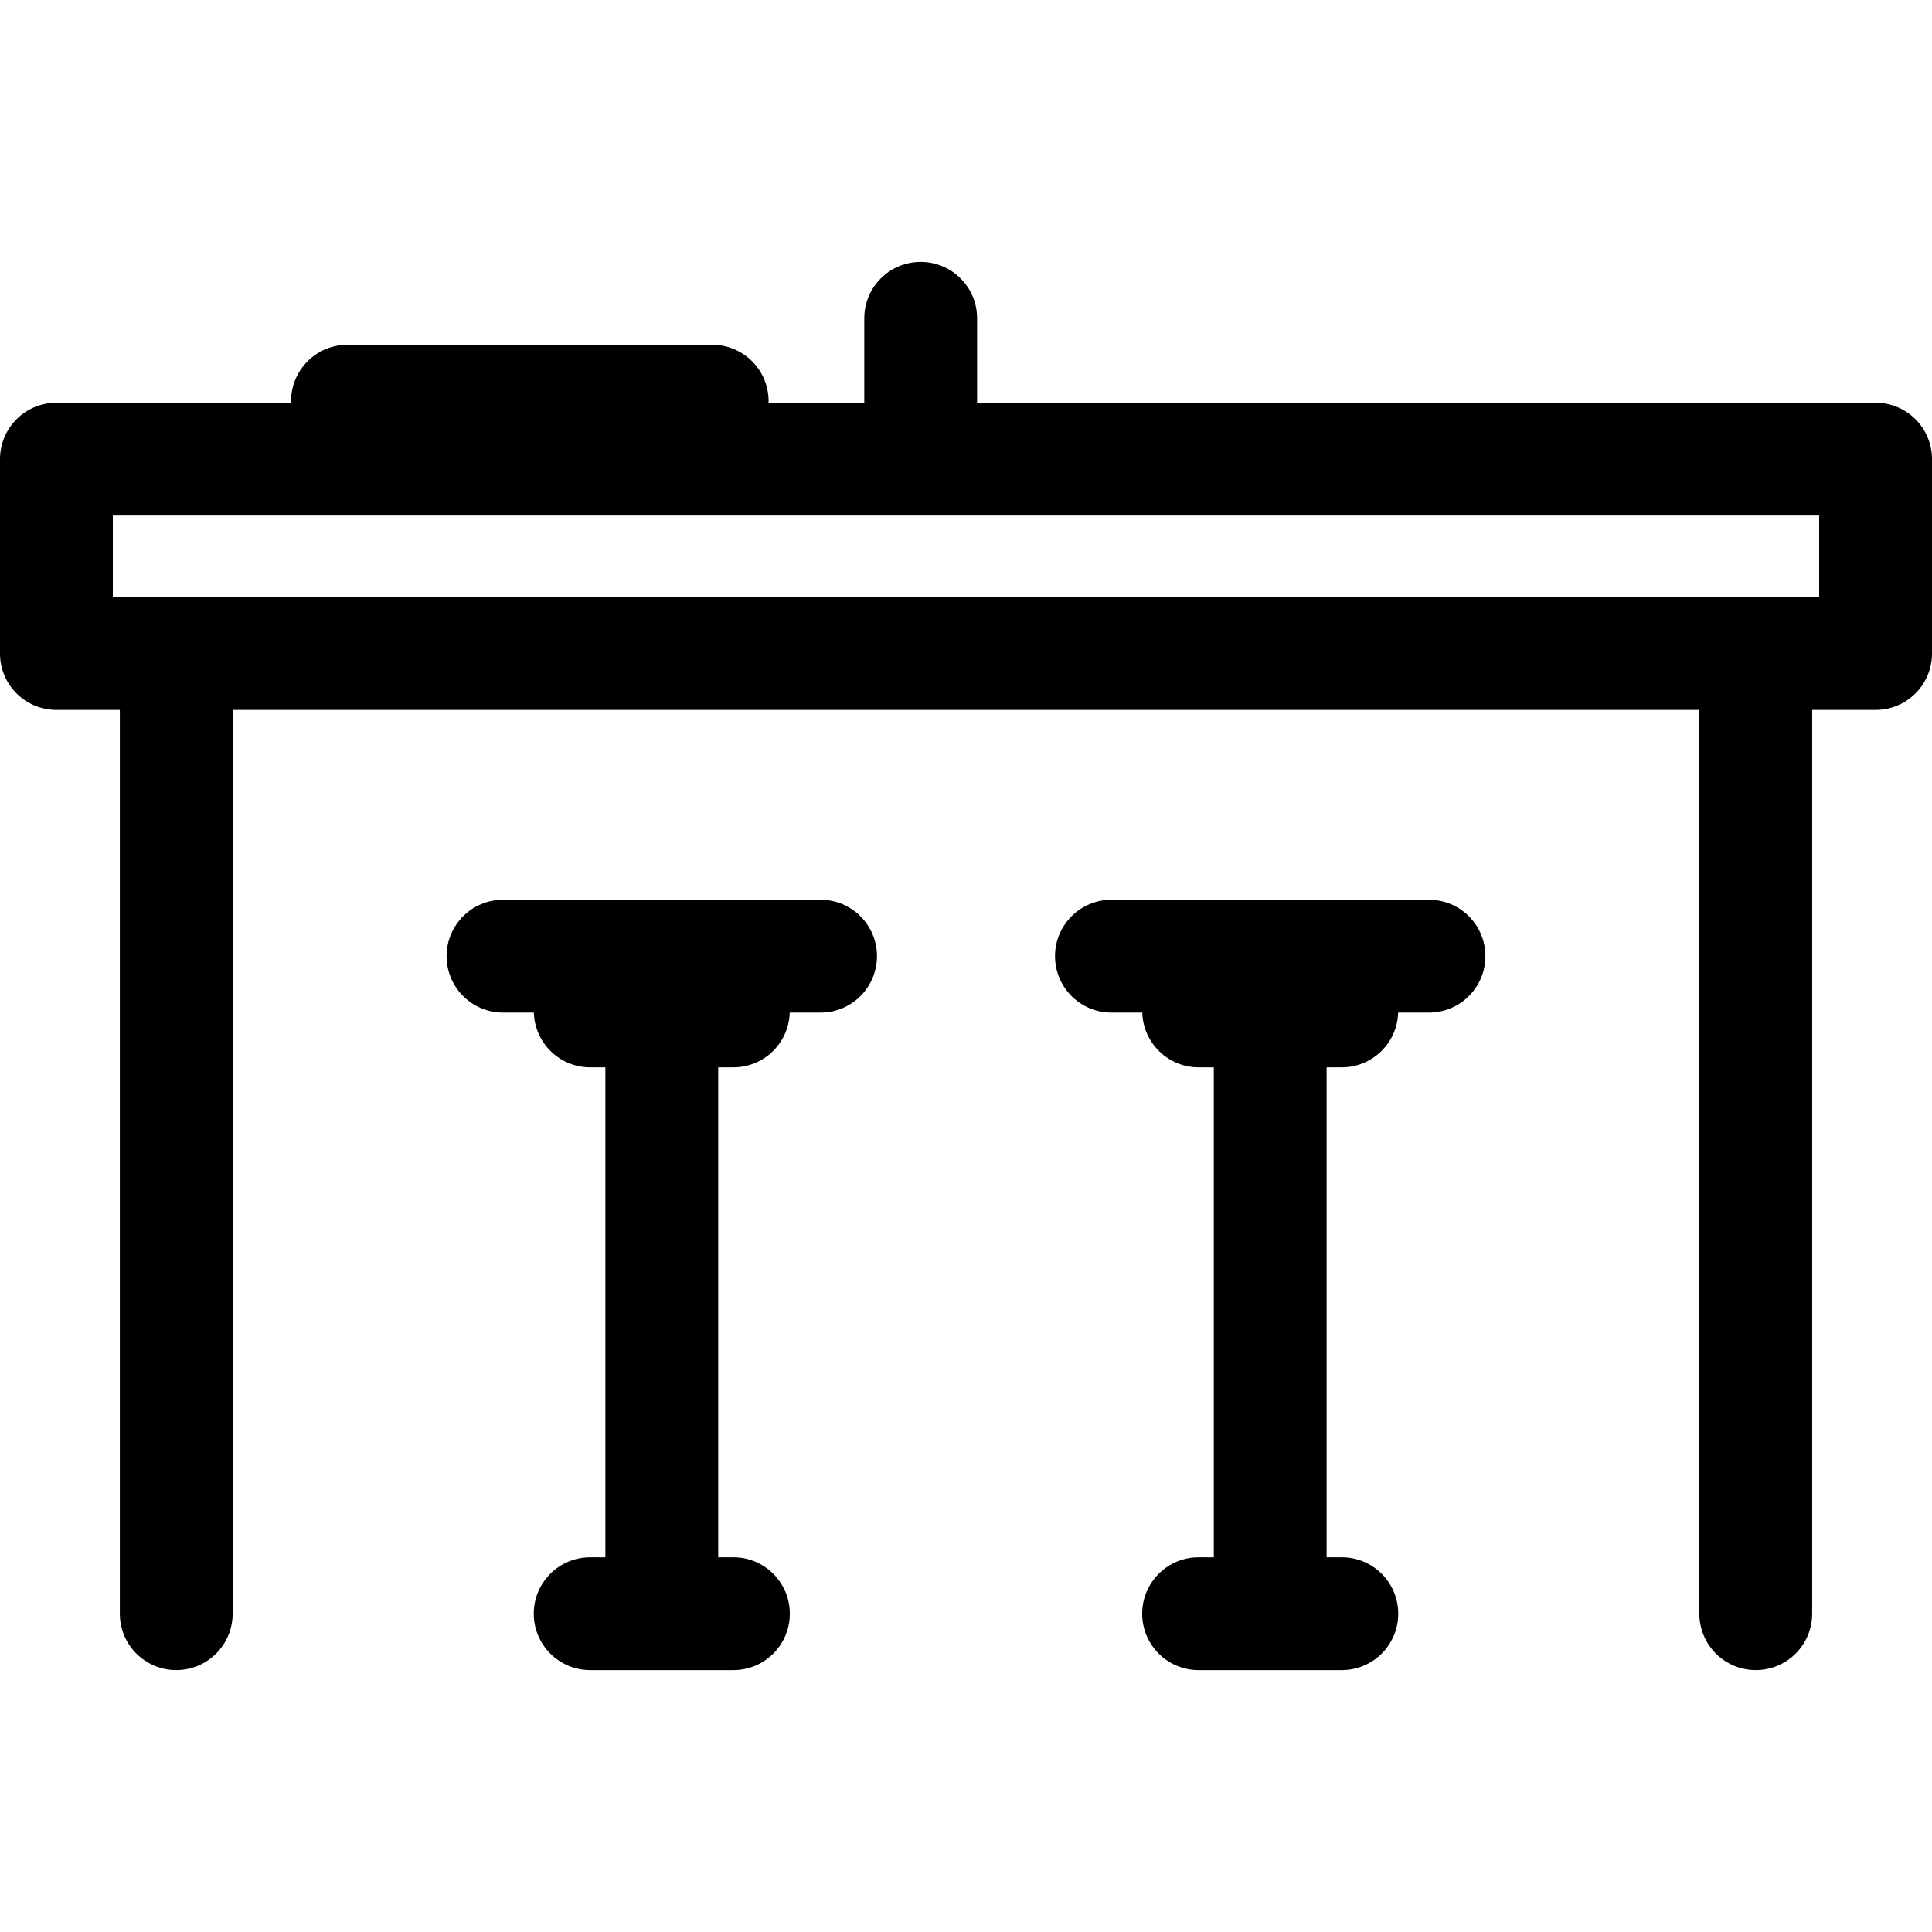
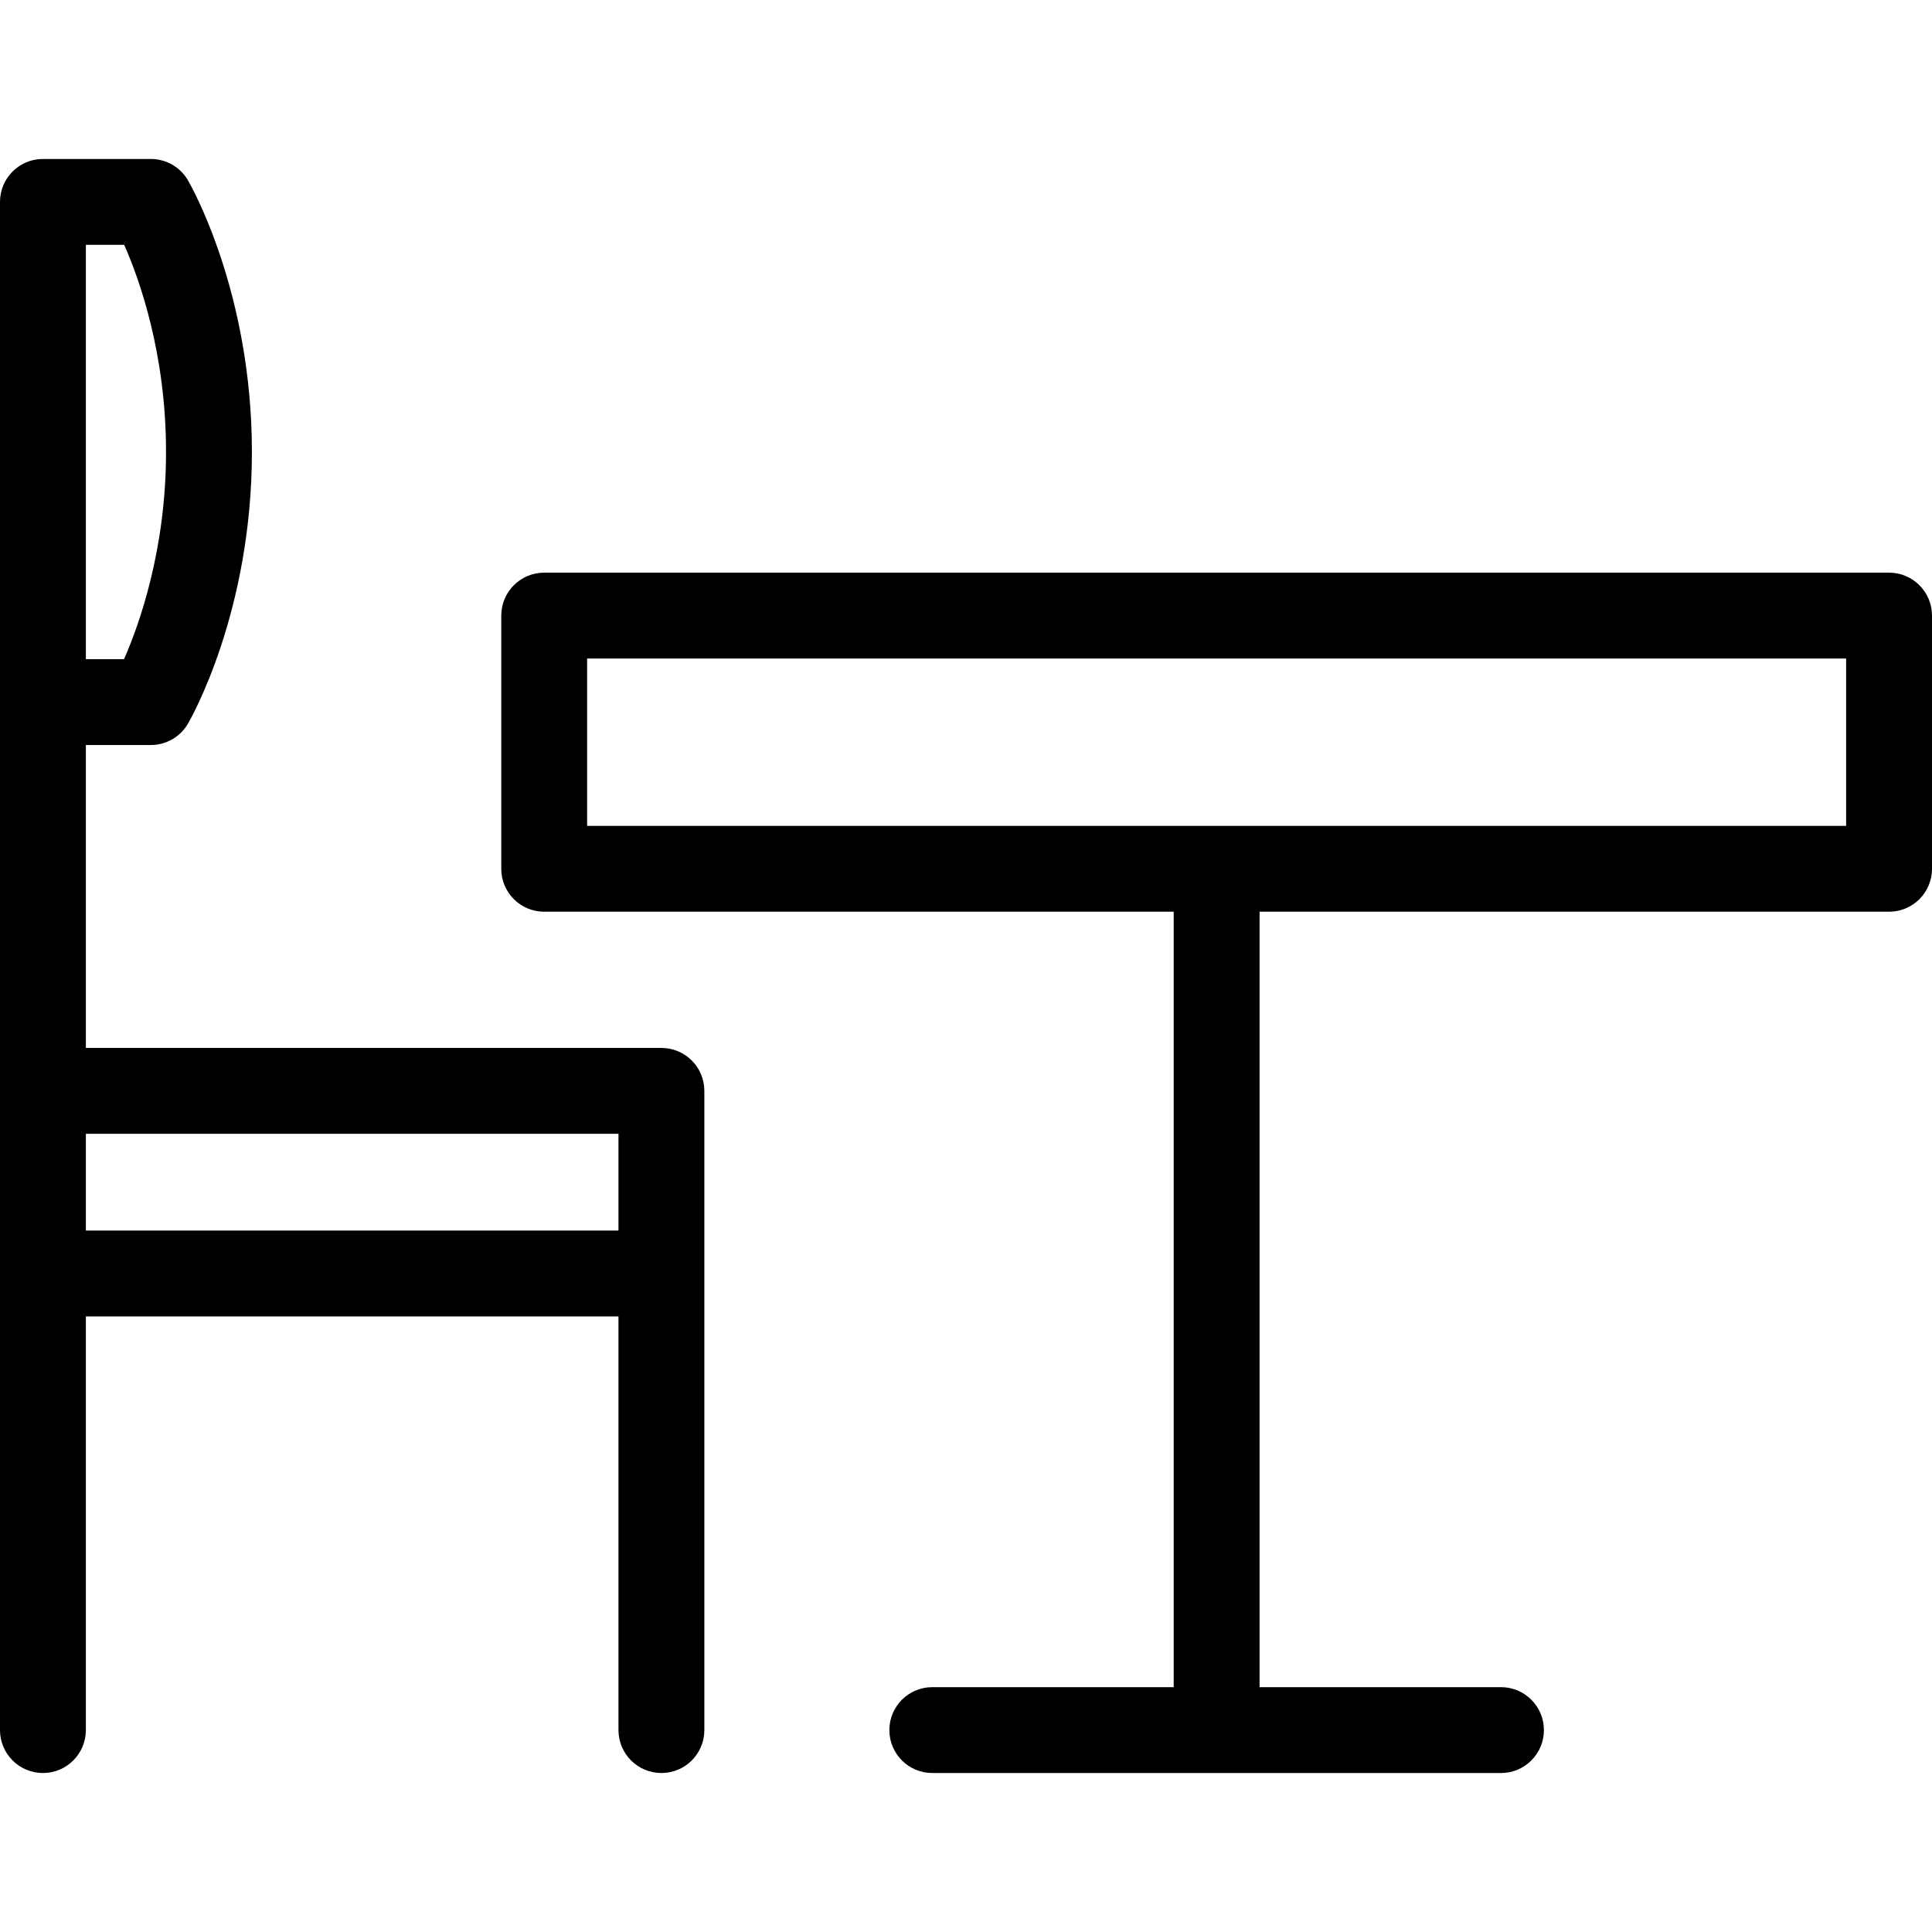
- <svg xmlns="http://www.w3.org/2000/svg" version="1.1" id="Capa_1" x="0px" y="0px" viewBox="0 0 342.483 342.483" style="enable-background:new 0 0 342.483 342.483;" xml:space="preserve">
+ <svg xmlns="http://www.w3.org/2000/svg" version="1.1" viewBox="0 0 315 315" enable-background="new 0 0 315 315">
  <g>
-     <path d="M332.483,71.393H173.195c0.003-0.093,0.014-0.184,0.014-0.277V56.427c0-5.523-4.477-10-10-10s-10,4.477-10,10v14.688   c0,0.094,0.011,0.184,0.014,0.277h-16.99c0.003-0.093,0.014-0.184,0.014-0.277c0-5.523-4.477-10-10-10H61.597   c-5.523,0-10,4.477-10,10c0,0.094,0.011,0.184,0.014,0.277H10c-5.523,0-10,4.477-10,10v34.453c0,5.523,4.477,10,10,10h11.242   v160.21c0,5.523,4.477,10,10,10s10-4.477,10-10v-160.21h260v160.21c0,5.523,4.477,10,10,10s10-4.477,10-10v-160.21h11.242   c5.523,0,10-4.477,10-10V81.393C342.483,75.87,338.006,71.393,332.483,71.393z M322.483,105.846H20V91.393h302.483V105.846z" />
-     <path d="M145.459,159.498H89.169c-5.523,0-10,4.477-10,10s4.477,10,10,10h5.465c0.157,5.385,4.562,9.706,9.985,9.706h2.696v86.853   h-2.696c-5.523,0-10,4.477-10,10s4.477,10,10,10h25.391c5.523,0,10-4.477,10-10s-4.477-10-10-10h-2.695v-86.853h2.695   c5.424,0,9.828-4.32,9.985-9.706h5.465c5.523,0,10-4.477,10-10S150.982,159.498,145.459,159.498z" />
-     <path d="M253.314,159.498h-56.291c-5.523,0-10,4.477-10,10s4.477,10,10,10h5.465c0.157,5.385,4.562,9.706,9.985,9.706h2.695v86.853   h-2.695c-5.523,0-10,4.477-10,10s4.477,10,10,10h25.391c5.523,0,10-4.477,10-10s-4.477-10-10-10h-2.696v-86.853h2.696   c5.424,0,9.828-4.32,9.985-9.706h5.465c5.523,0,10-4.477,10-10S258.837,159.498,253.314,159.498z" />
+     <path d="m308,93.368h-219.272c-3.866,0-7,3.134-7,7v41.282c0,3.866 3.134,7 7,7h102.636v126.43h-39.359c-3.866,0-7,3.134-7,7 0,3.866 3.134,7 7,7h92.72c3.866,0 7-3.134 7-7 0-3.866-3.134-7-7-7h-39.36v-126.43h102.635c3.866,0 7-3.134 7-7v-41.282c0-3.866-3.134-7-7-7zm-7,41.282h-205.272v-27.282h205.272v27.282z" />
+     <path d="m107.839,170.859h-93.839v-49.389h10.595c2.489,0 4.792-1.322 6.047-3.473 0.426-0.73 10.429-18.179 10.429-44.304s-10.004-43.571-10.43-44.301c-1.254-2.15-3.557-3.473-6.046-3.473h-17.595c-3.866,0-7,3.134-7,7v81.55 63.389 29.777 74.443c0,3.866 3.134,7 7,7s7-3.134 7-7v-67.443h86.839v67.443c0,3.866 3.134,7 7,7 3.866,0 7-3.134 7-7v-74.443-29.777c0-3.865-3.134-6.999-7-6.999zm-93.839-130.939h6.249c2.486,5.623 6.821,17.729 6.821,33.773 0,15.9-4.354,28.103-6.843,33.776h-6.227v-67.549zm0,144.939h86.839v15.777h-86.839v-15.777z" />
  </g>
-   <g>
- </g>
-   <g>
- </g>
-   <g>
- </g>
-   <g>
- </g>
-   <g>
- </g>
-   <g>
- </g>
-   <g>
- </g>
-   <g>
- </g>
-   <g>
- </g>
-   <g>
- </g>
-   <g>
- </g>
-   <g>
- </g>
-   <g>
- </g>
-   <g>
- </g>
-   <g>
- </g>
</svg>
